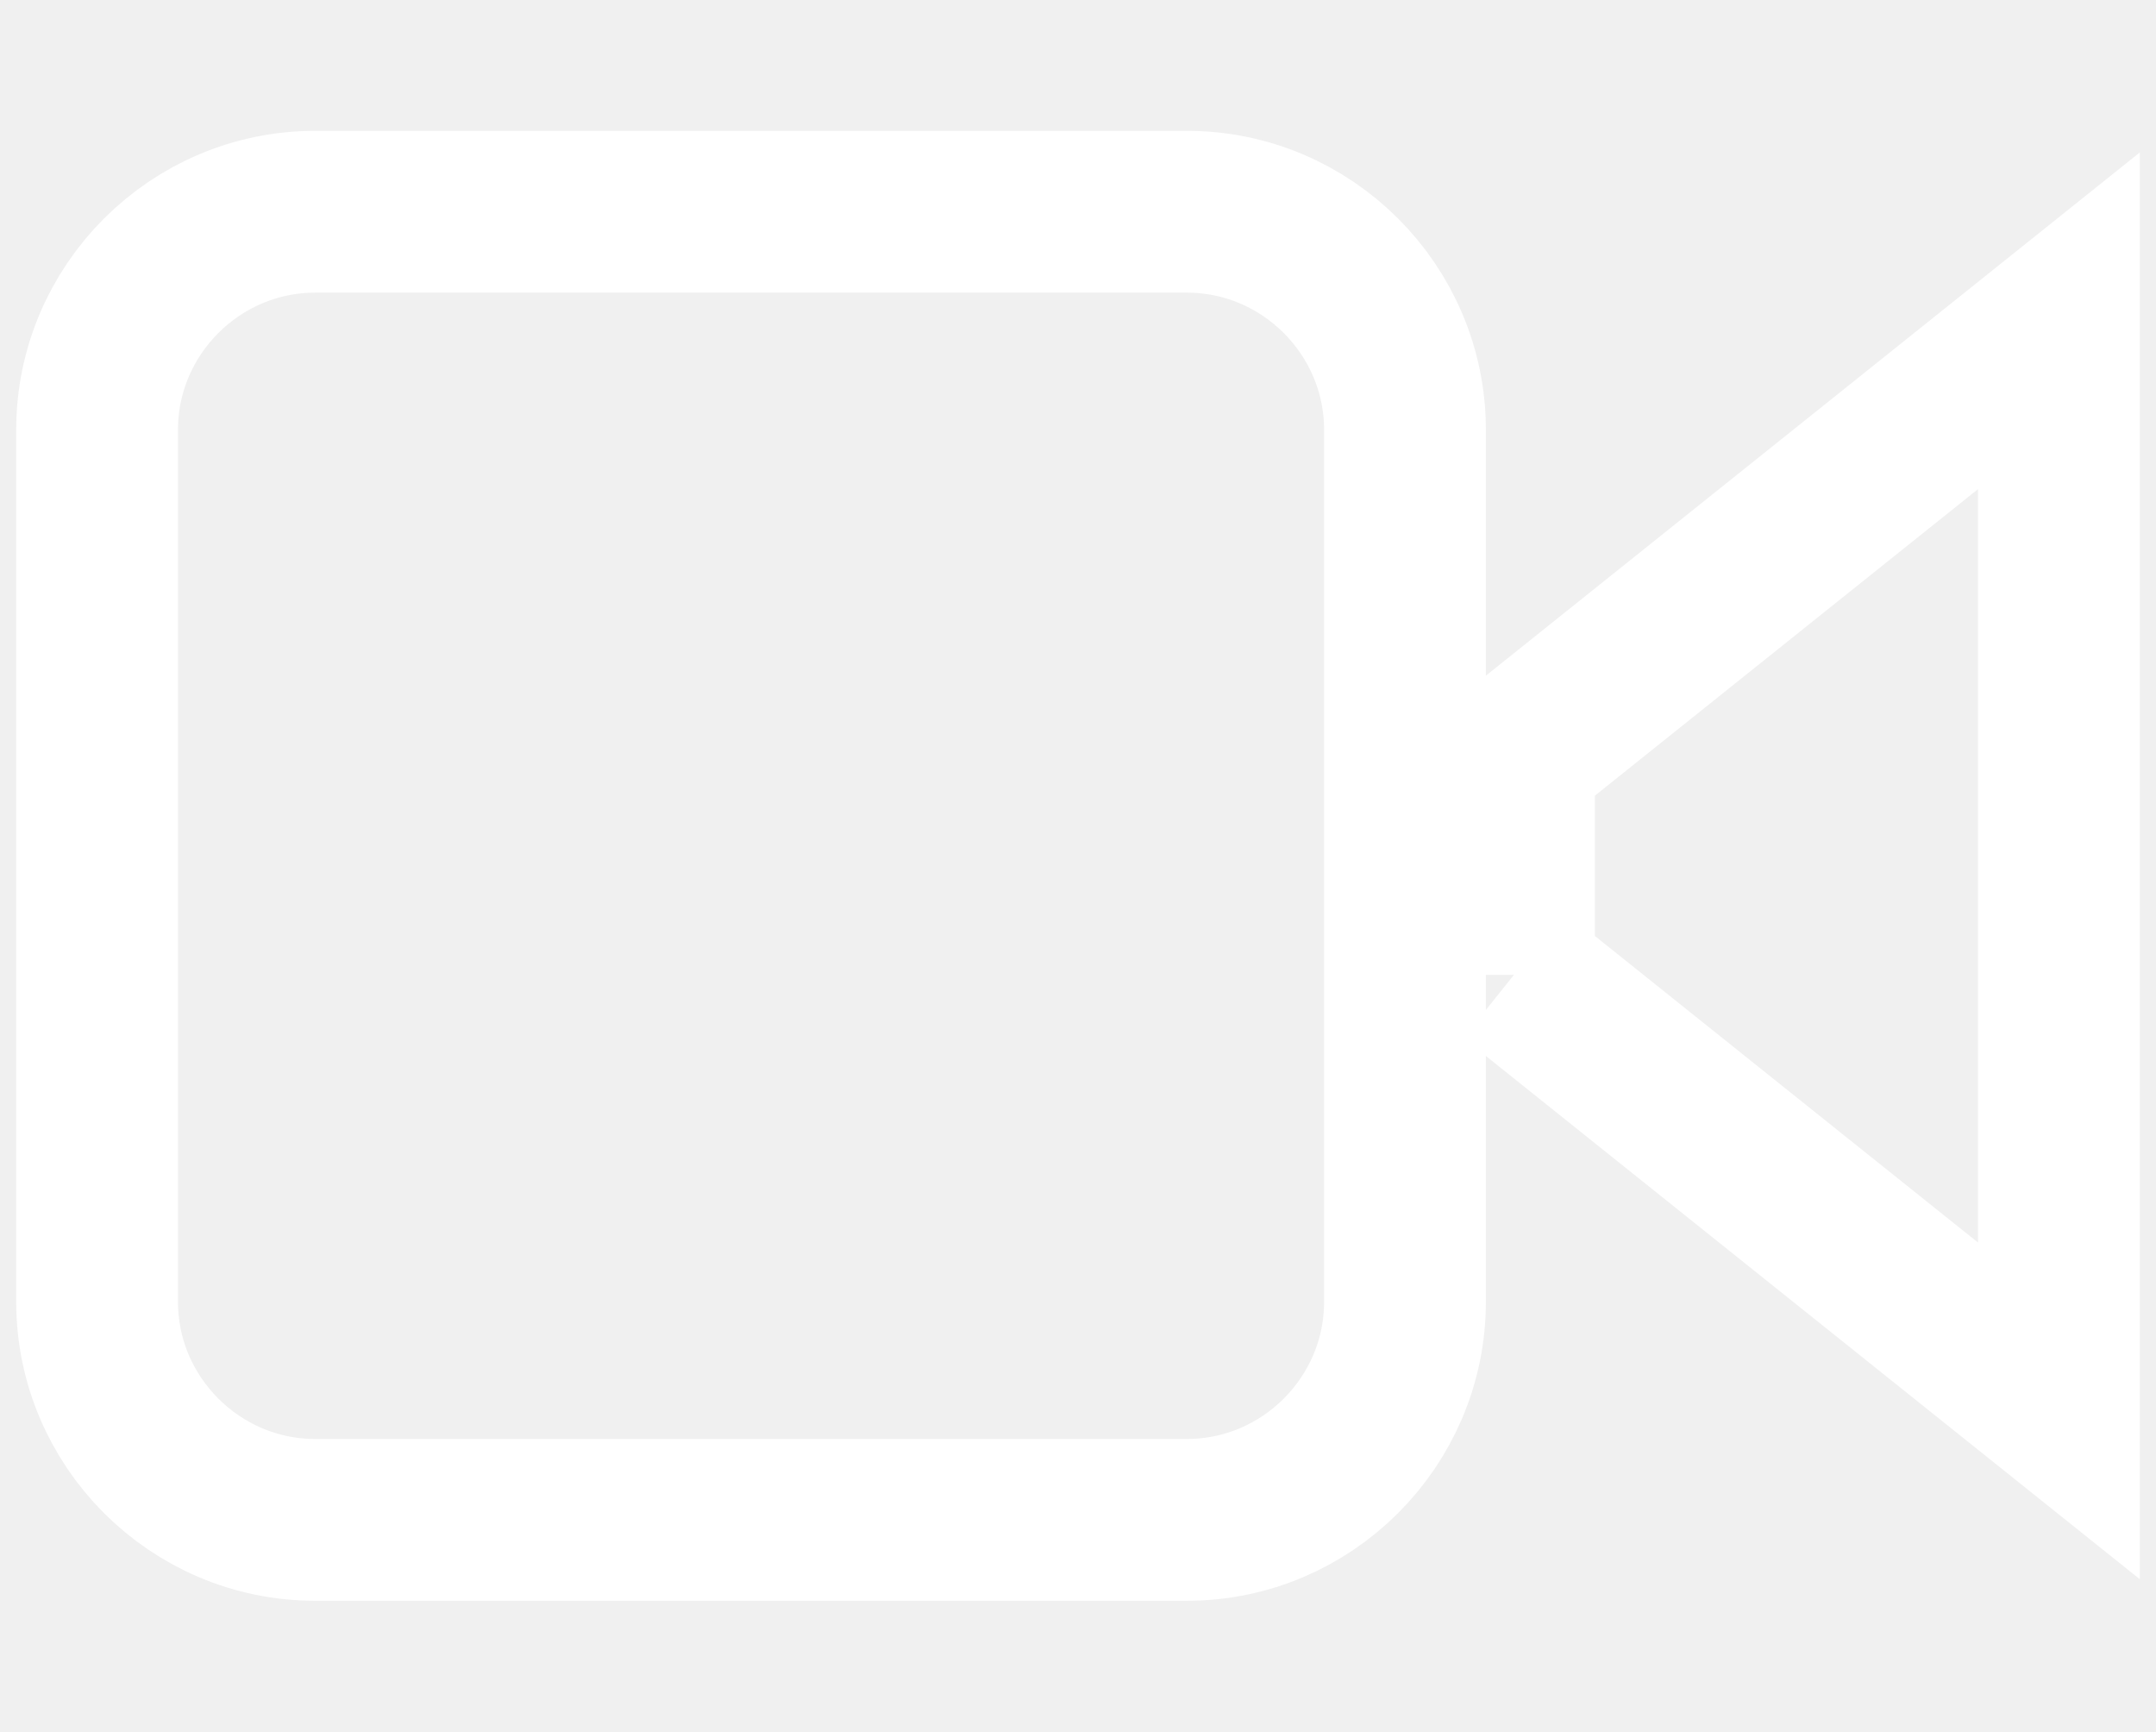
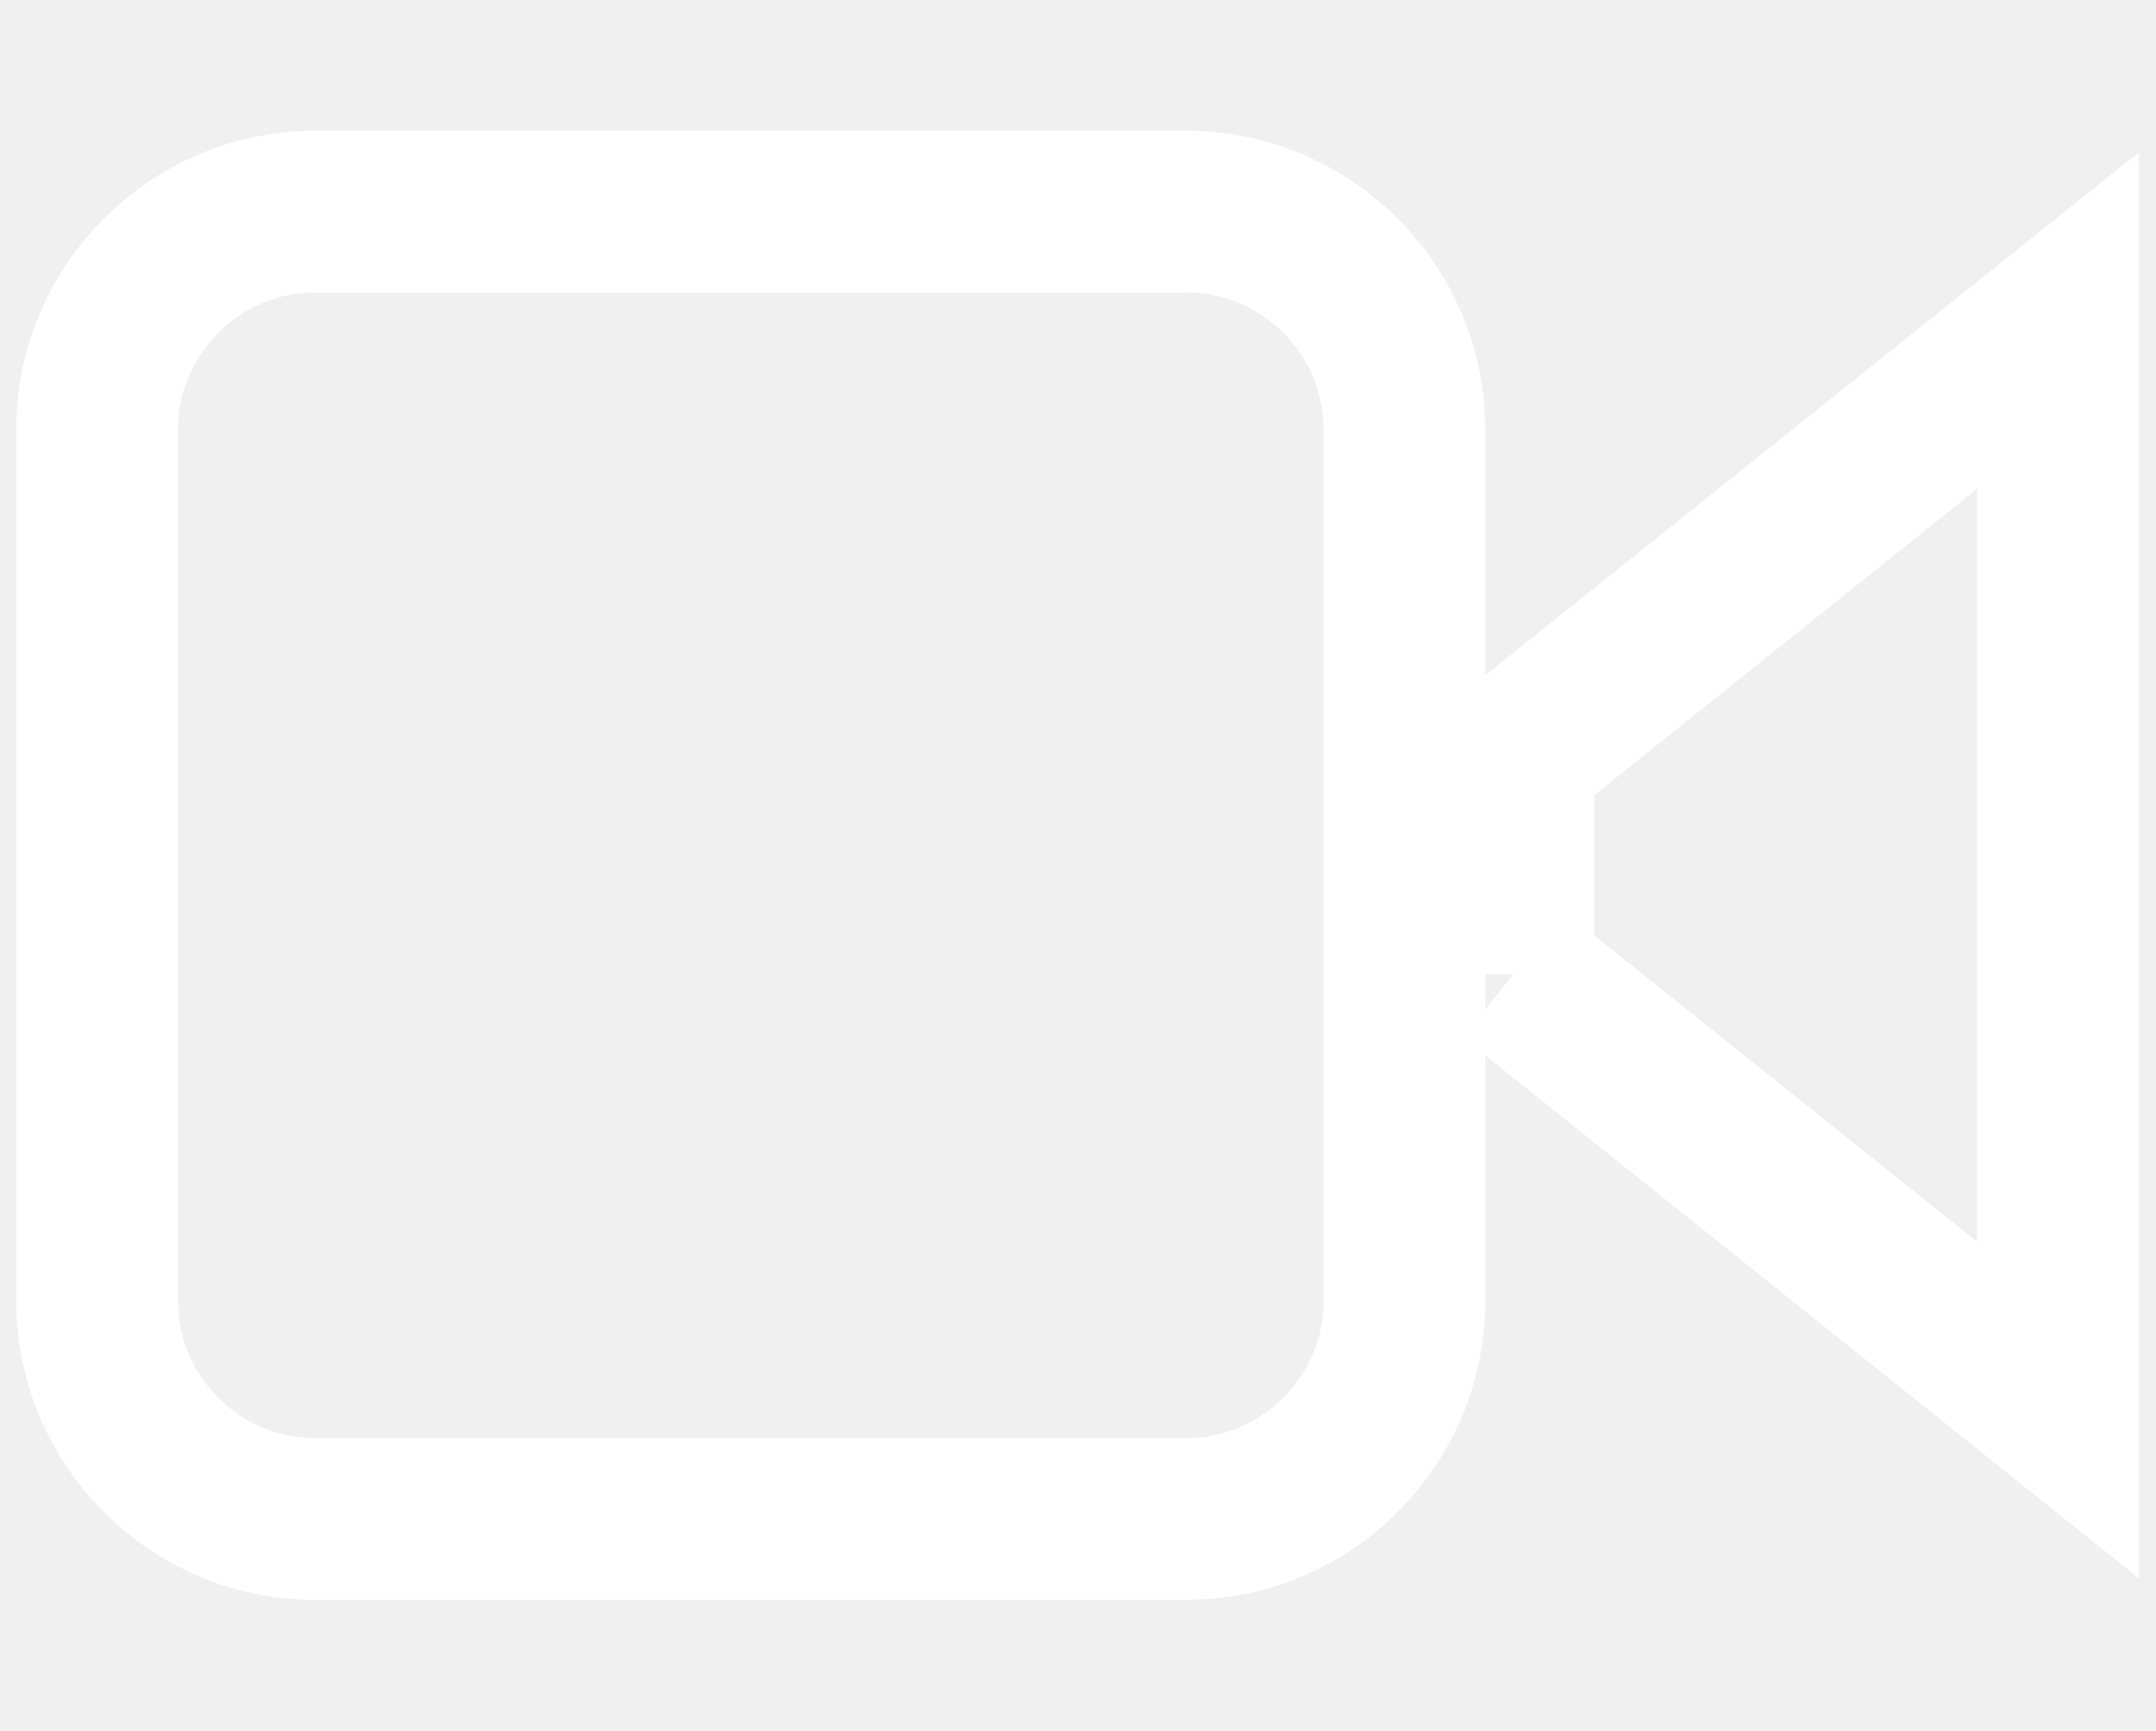
- <svg xmlns="http://www.w3.org/2000/svg" width="18.805mm" height="15.101mm" viewBox="0 0 66.632 53.508" id="svg10282" version="1.1">
-   <defs id="defs10284" />
+ <svg xmlns="http://www.w3.org/2000/svg" id="svg10282" width="71.074" height="57.075" version="1.1" viewBox="0 0 66.632 53.508">
  <g id="layer1" transform="translate(-93.17044,-513.1947)">
-     <path id="Fill-2-Copy" class="st4" d="m 139.96,543.317 16.842,13.474 0,-33.684 -16.842,13.474 0,6.737 z m -43.789,-16.842 c 0,-3.705 3.032,-6.737 6.737,-6.737 l 26.947,0 c 3.705,0 6.737,3.032 6.737,6.737 l 0,26.947 c 0,3.705 -3.032,6.737 -6.737,6.737 l -26.947,0 c -3.705,0 -6.737,-3.032 -6.737,-6.737 l 0,-26.947 z" style="fill:none;stroke:#ffffff;stroke-width:5;stroke-miterlimit:4;stroke-dasharray:none;stroke-opacity:1" />
+     <path id="Fill-2-Copy" fill="none" stroke="#fff" stroke-dasharray="none" stroke-miterlimit="4" stroke-opacity="1" stroke-width="5" d="m 139.96,543.317 16.842,13.474 0,-33.684 -16.842,13.474 0,6.737 z m -43.789,-16.842 c 0,-3.705 3.032,-6.737 6.737,-6.737 l 26.947,0 c 3.705,0 6.737,3.032 6.737,6.737 l 0,26.947 c 0,3.705 -3.032,6.737 -6.737,6.737 l -26.947,0 c -3.705,0 -6.737,-3.032 -6.737,-6.737 l 0,-26.947 z" class="st4" />
  </g>
</svg>
